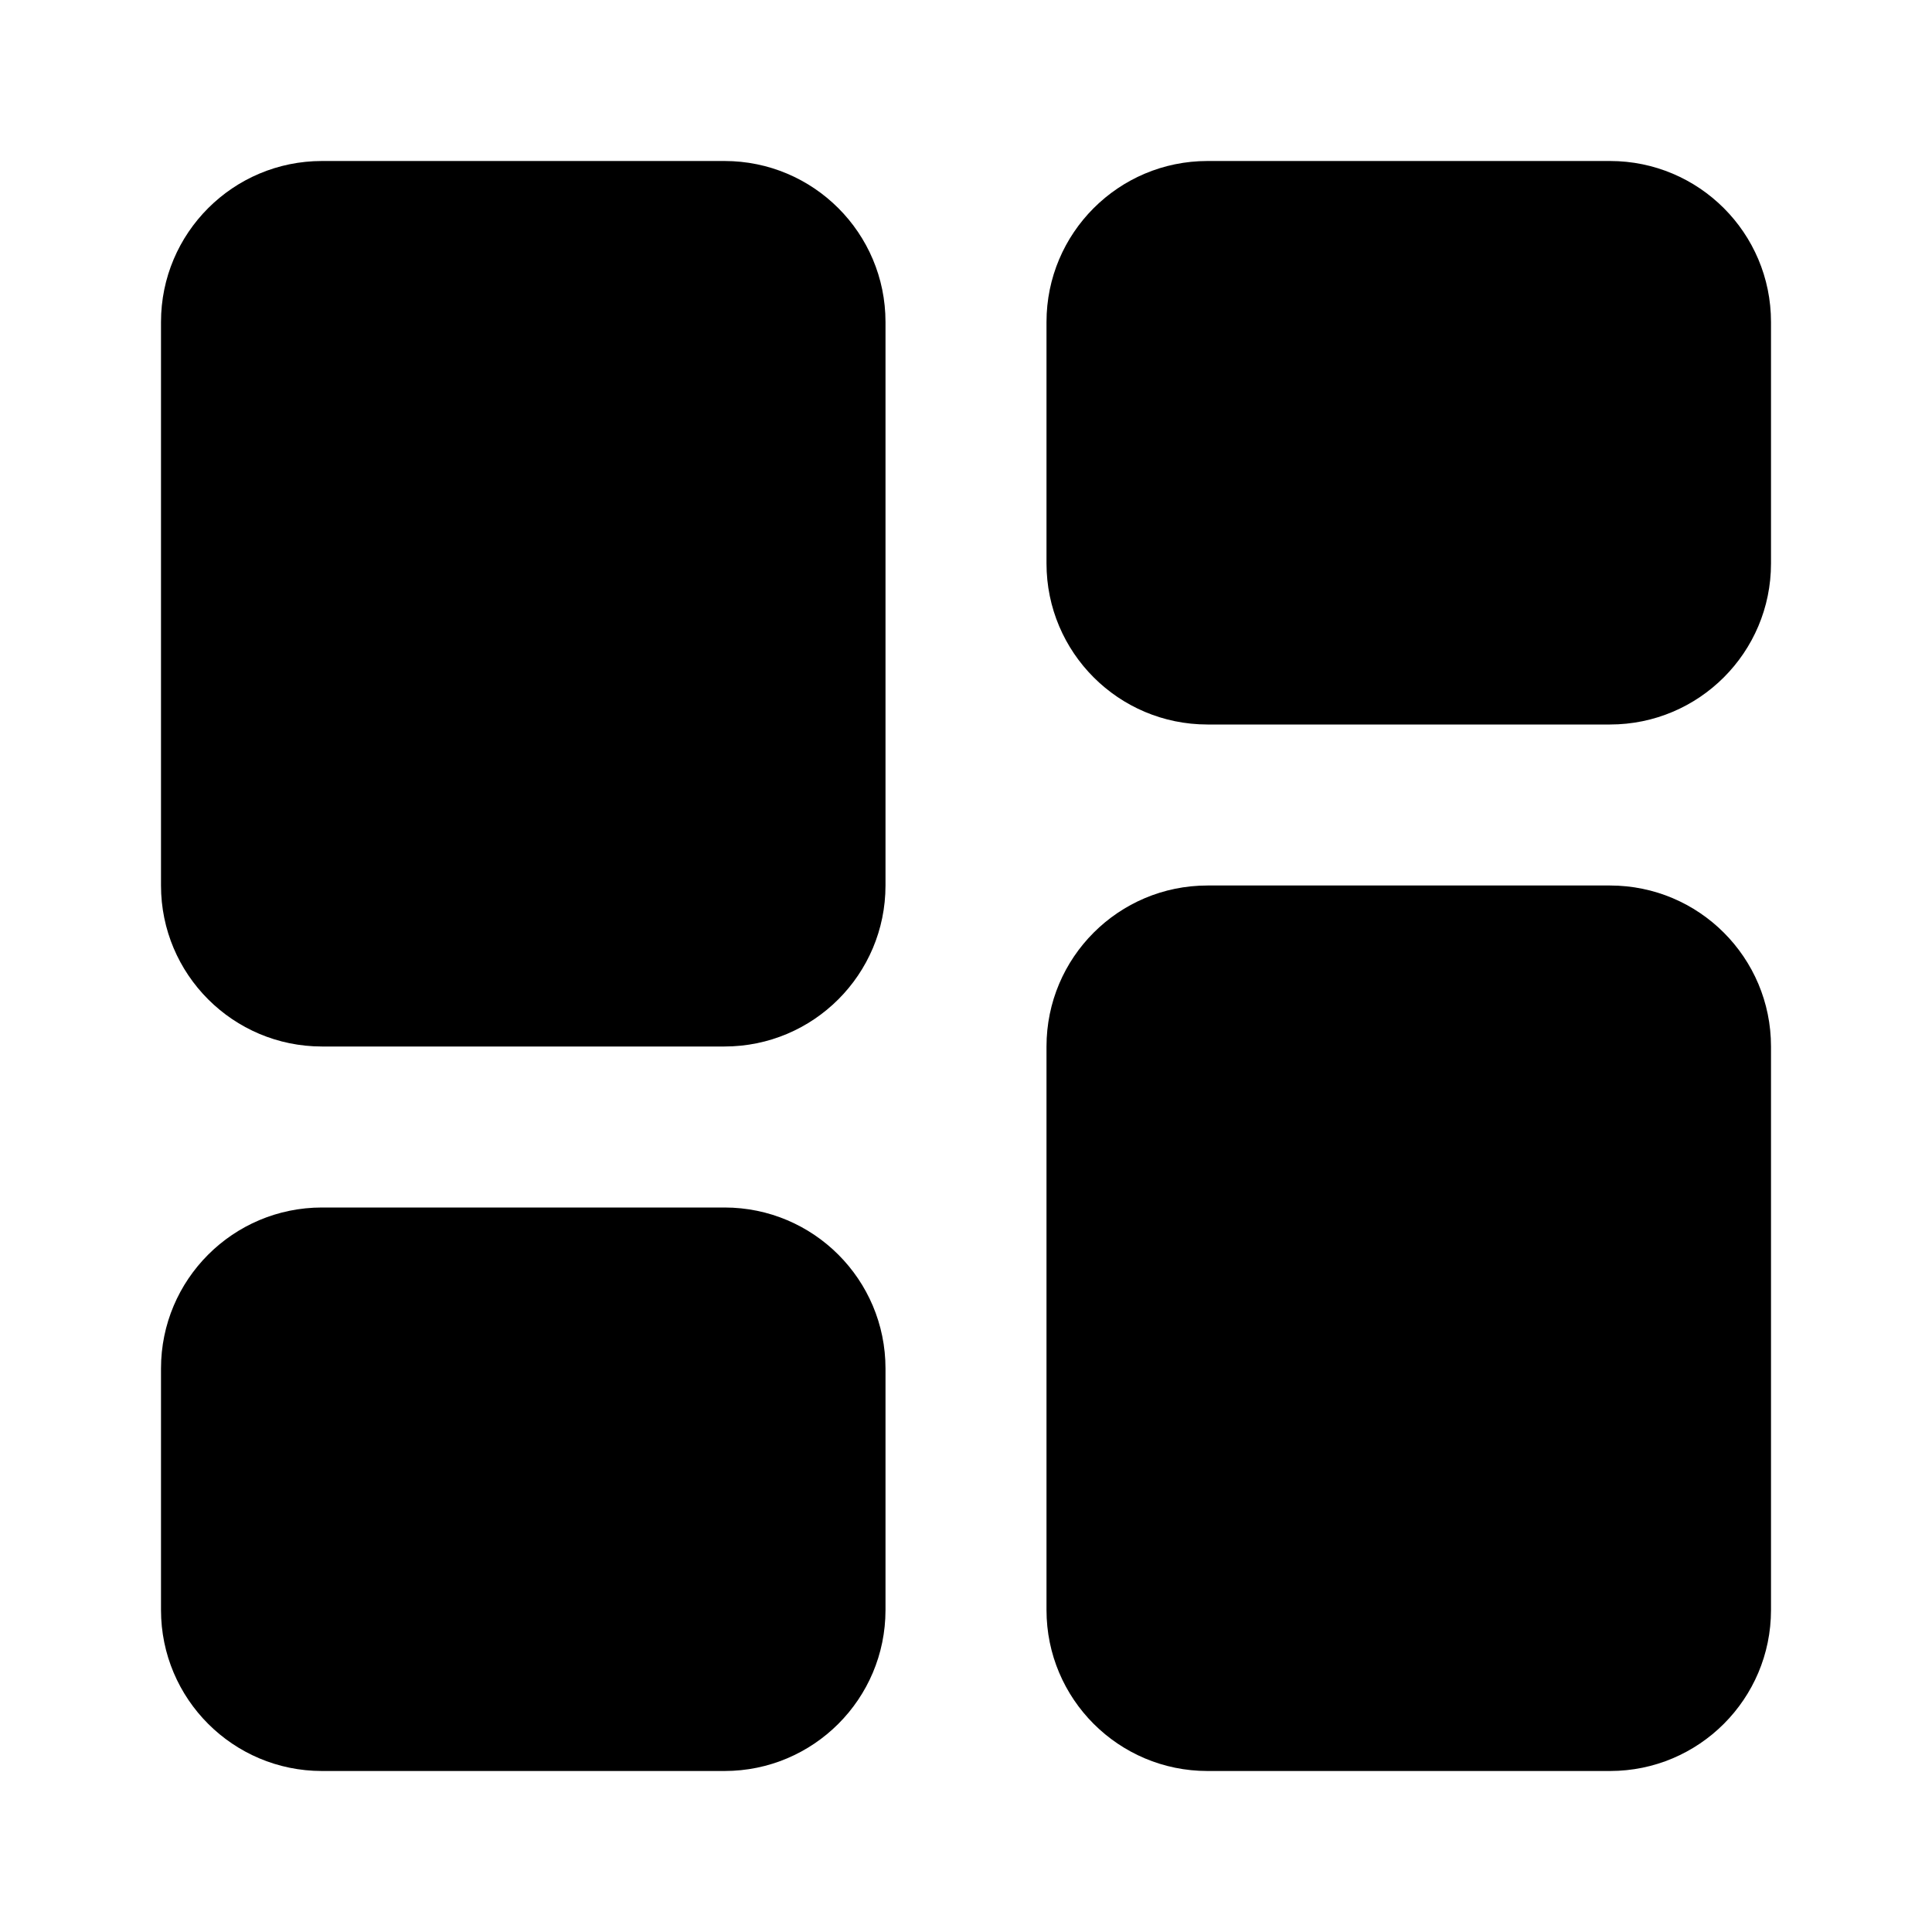
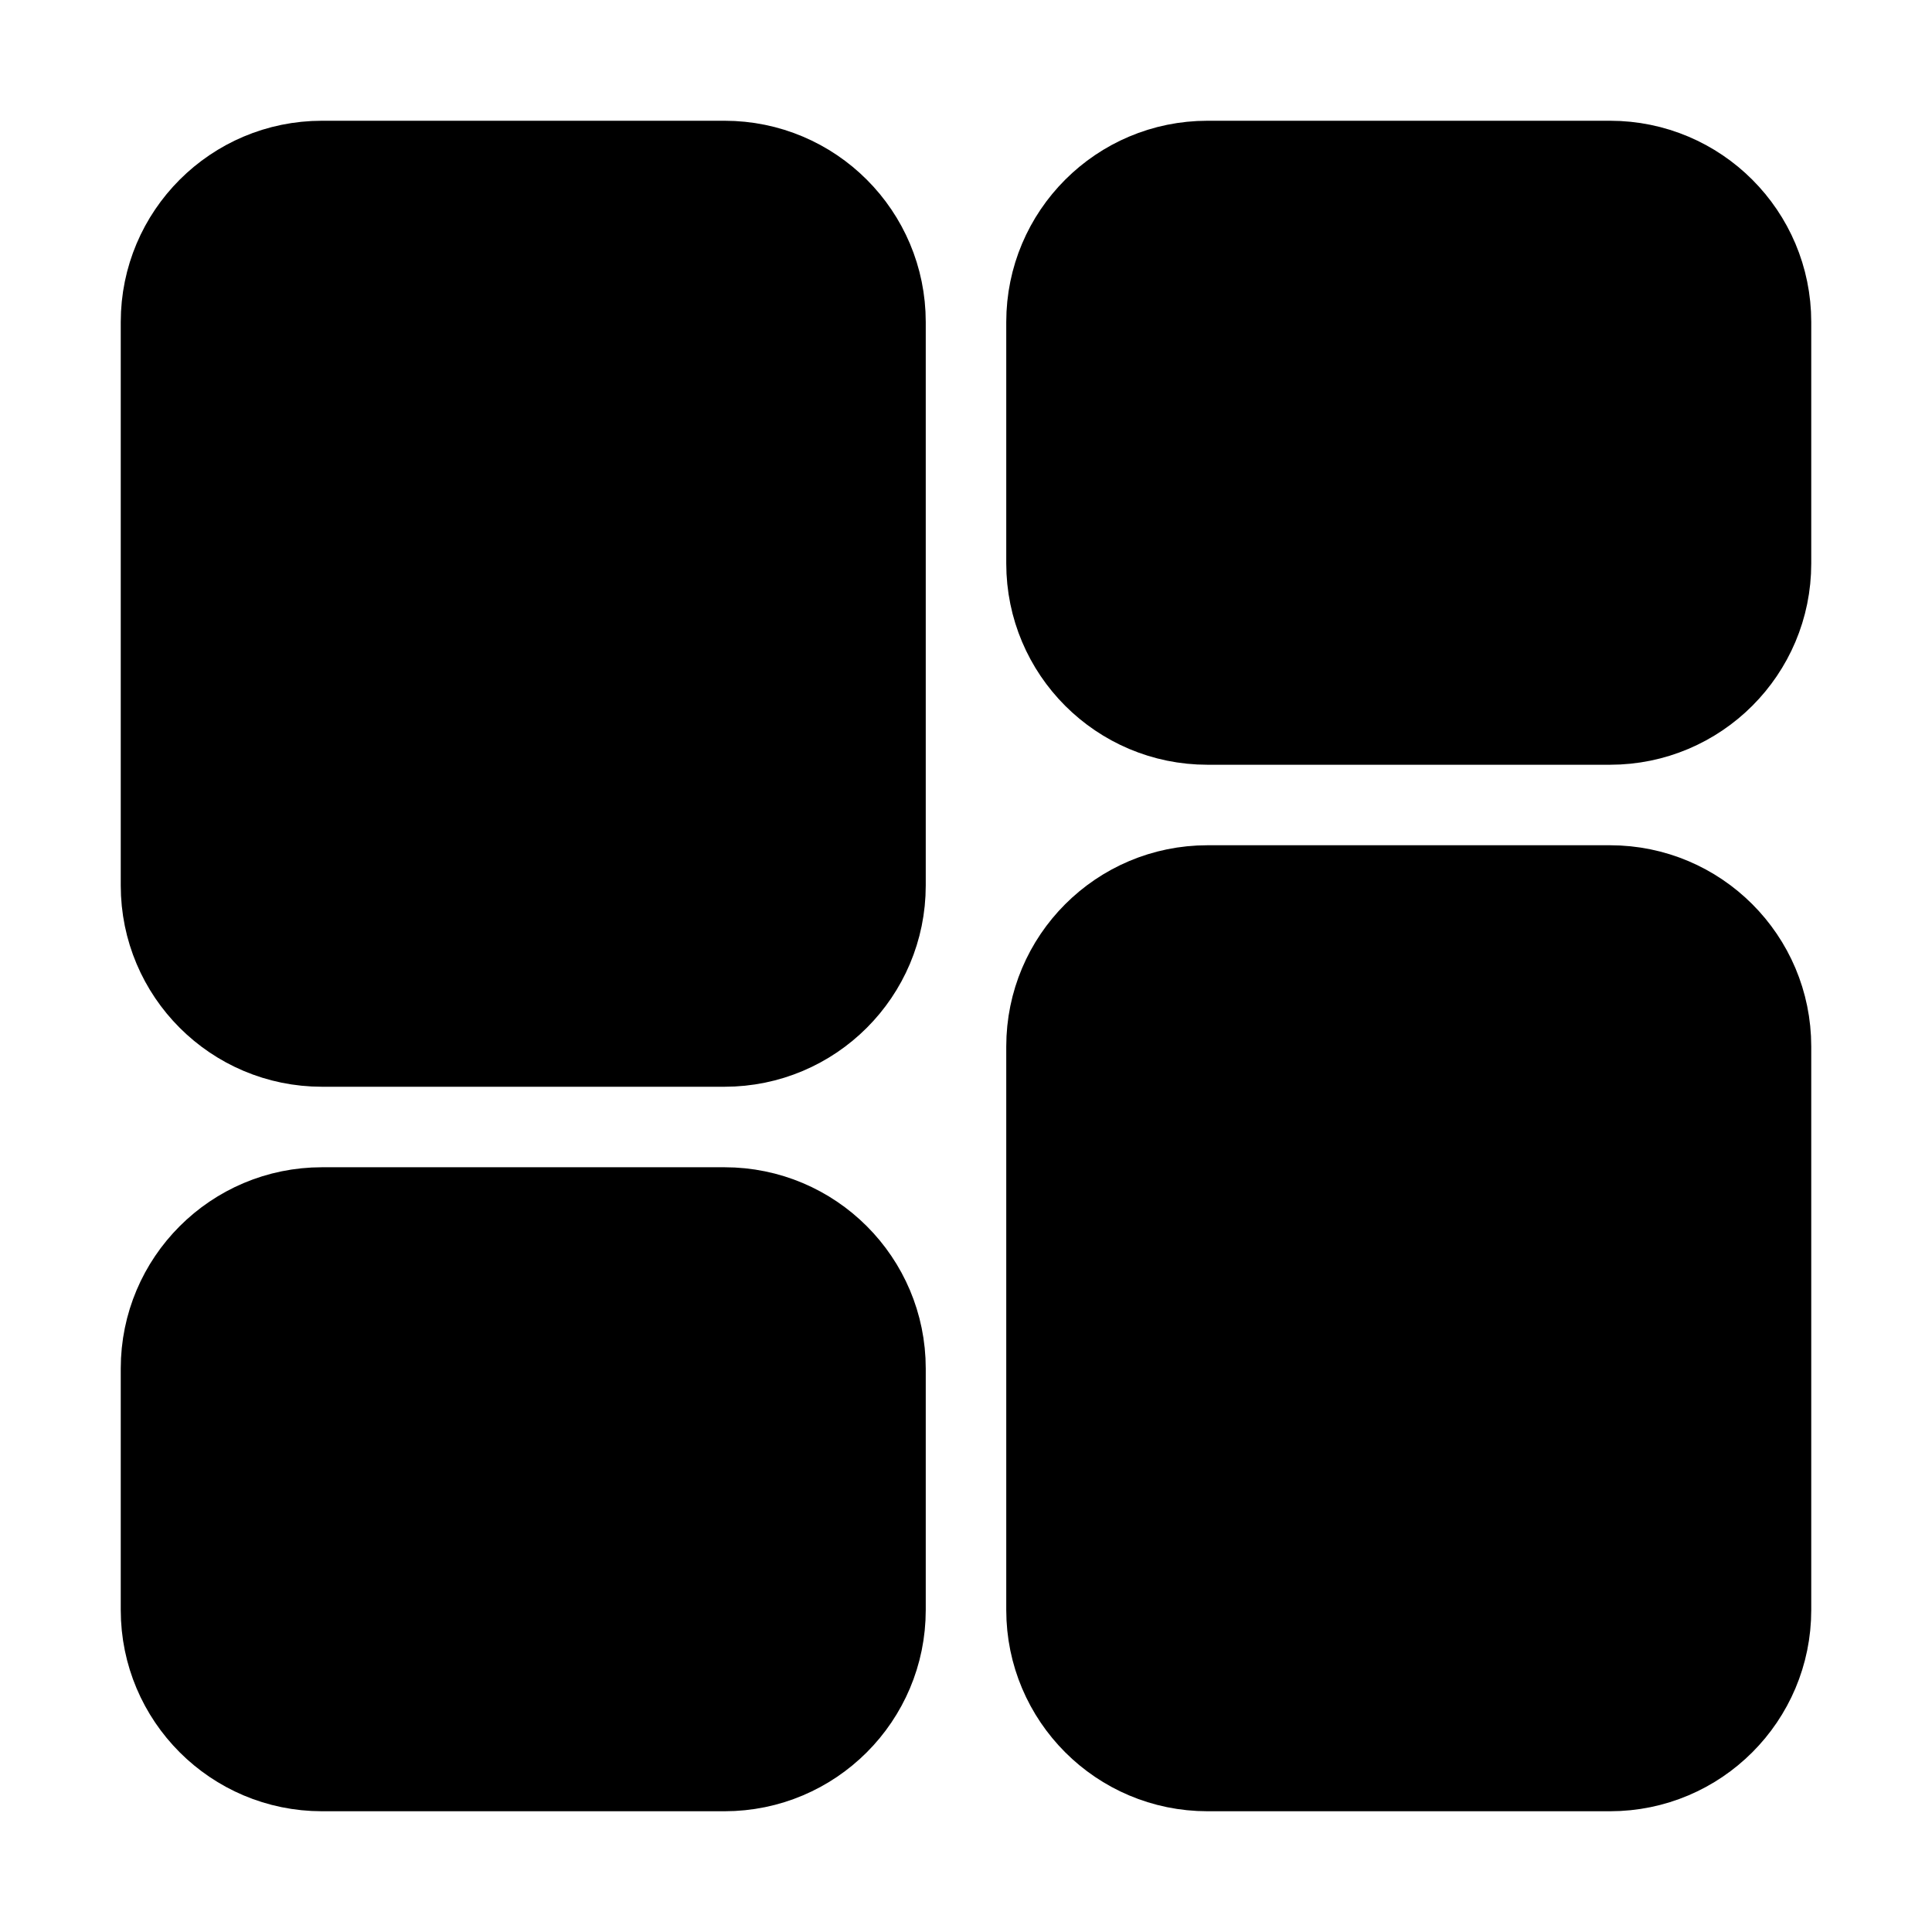
- <svg xmlns="http://www.w3.org/2000/svg" fill="currentColor" width="800px" height="800px" viewBox="0 0 24 24" id="dashboard" class="icon glyph">
-   <rect x="2" y="2" width="9" height="11" rx="2" />
-   <rect x="13" y="2" width="9" height="7" rx="2" />
-   <rect x="2" y="15" width="9" height="7" rx="2" />
-   <rect x="13" y="11" width="9" height="11" rx="2" />
+ <svg xmlns="http://www.w3.org/2000/svg" fill="currentFill" width="800px" height="800px" viewBox="0 0 24 24" id="dashboard" class="icon glyph">
+   <rect stroke="currentColor" x="2" y="2" width="9" height="11" rx="2" />
+   <rect stroke="currentColor" x="13" y="2" width="9" height="7" rx="2" />
+   <rect stroke="currentColor" x="2" y="15" width="9" height="7" rx="2" />
+   <rect stroke="currentColor" x="13" y="11" width="9" height="11" rx="2" />
</svg>
